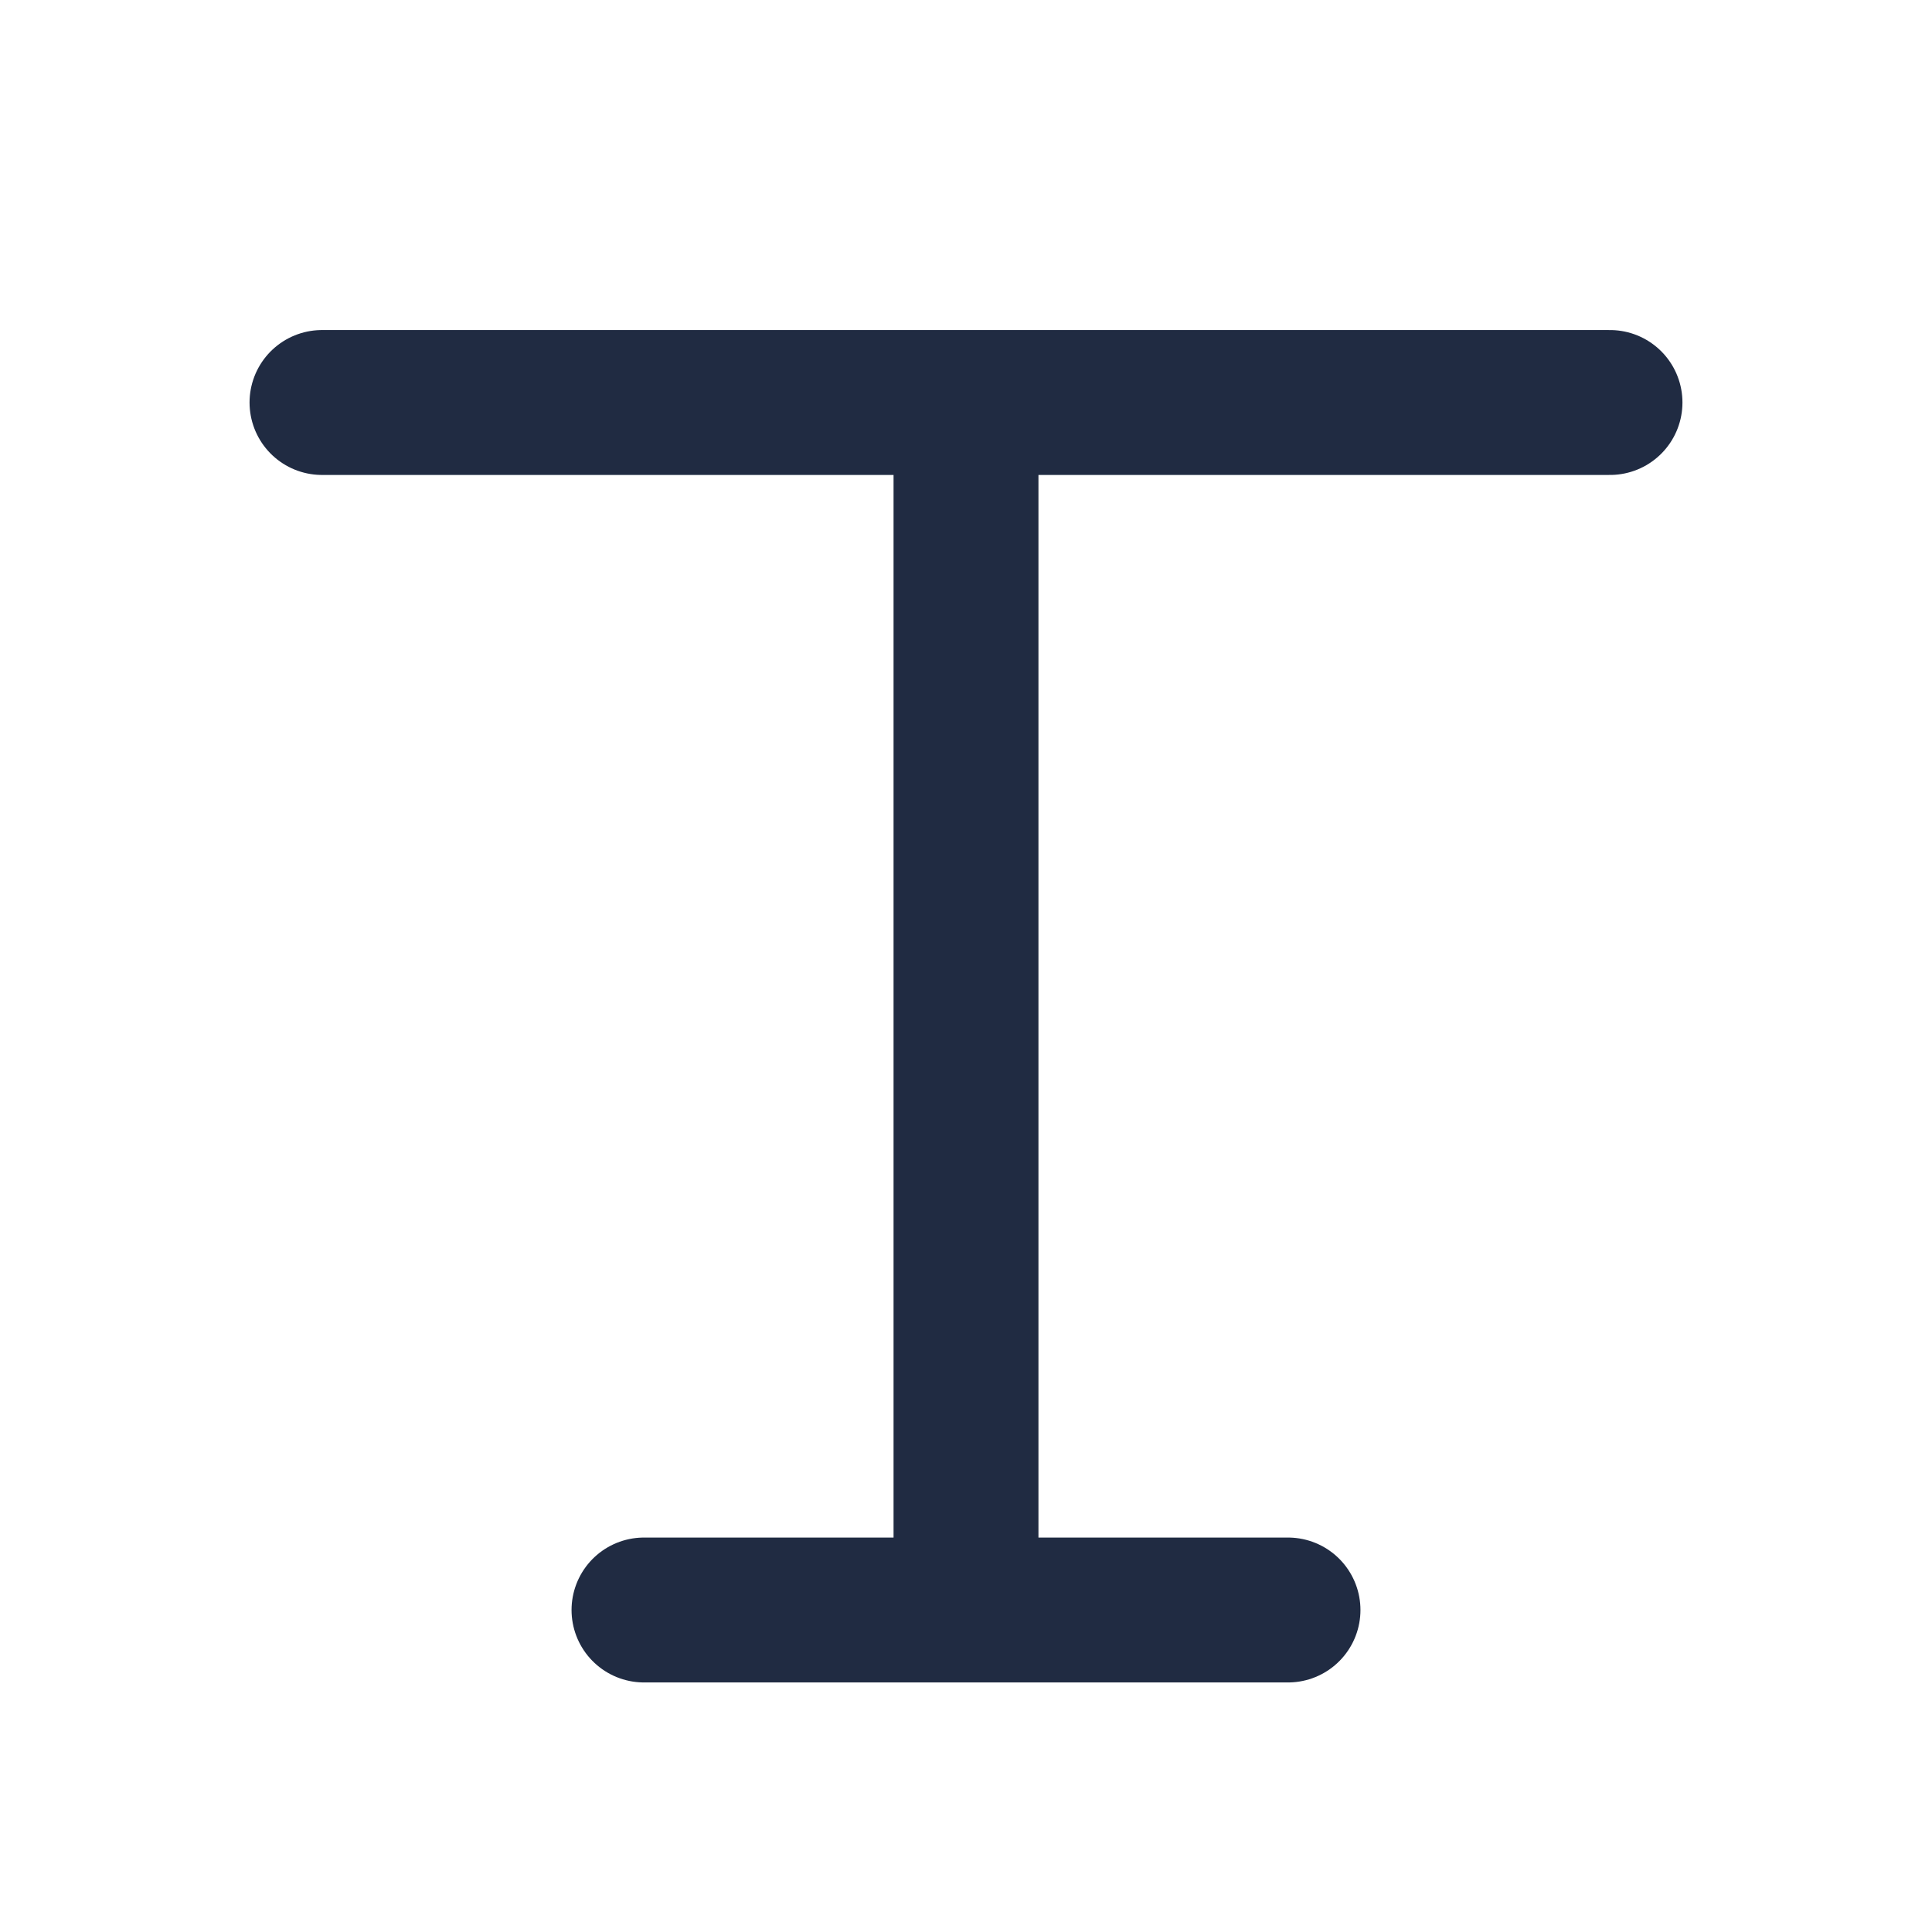
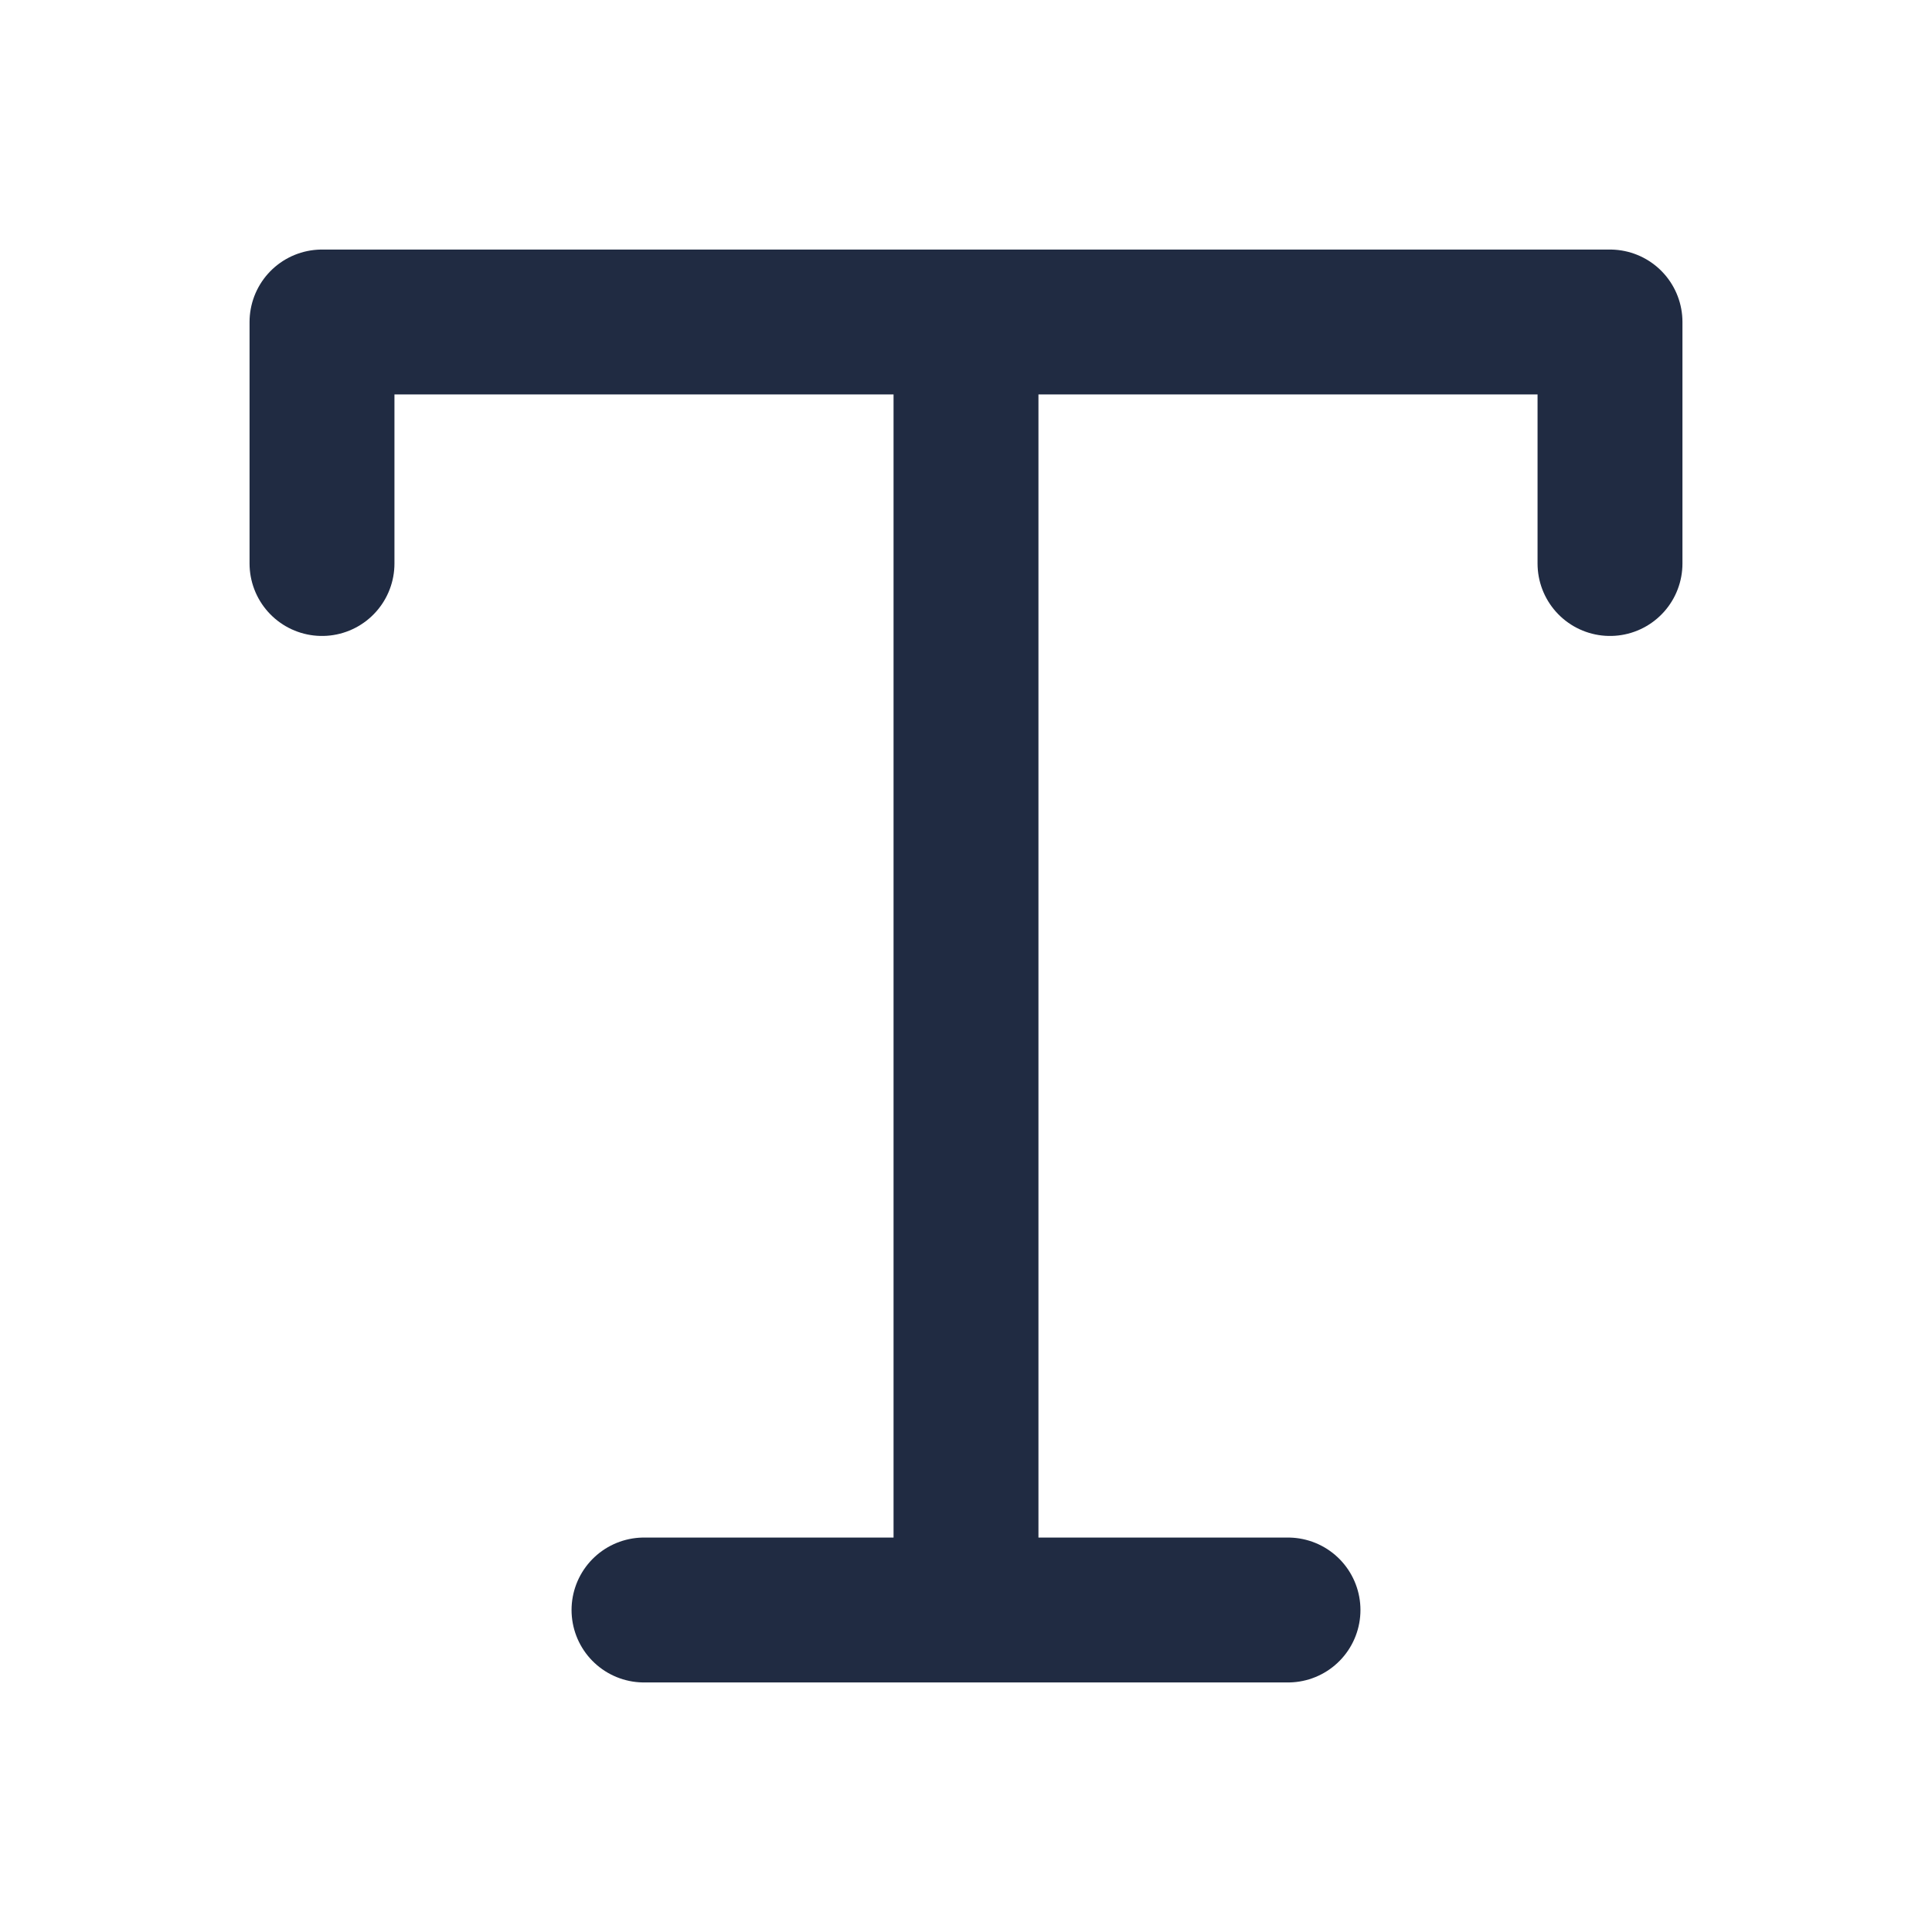
<svg xmlns="http://www.w3.org/2000/svg" viewBox="0 0 24 24" fill="none" stroke="#202b42" stroke-width="1.8" stroke-linecap="round" stroke-linejoin="round">
-   <path d="M4 5h16M12 5v15M8 20h8" />
+   <path d="M4 7V4h16v3M12 4v16M8 20h8" />
</svg>
